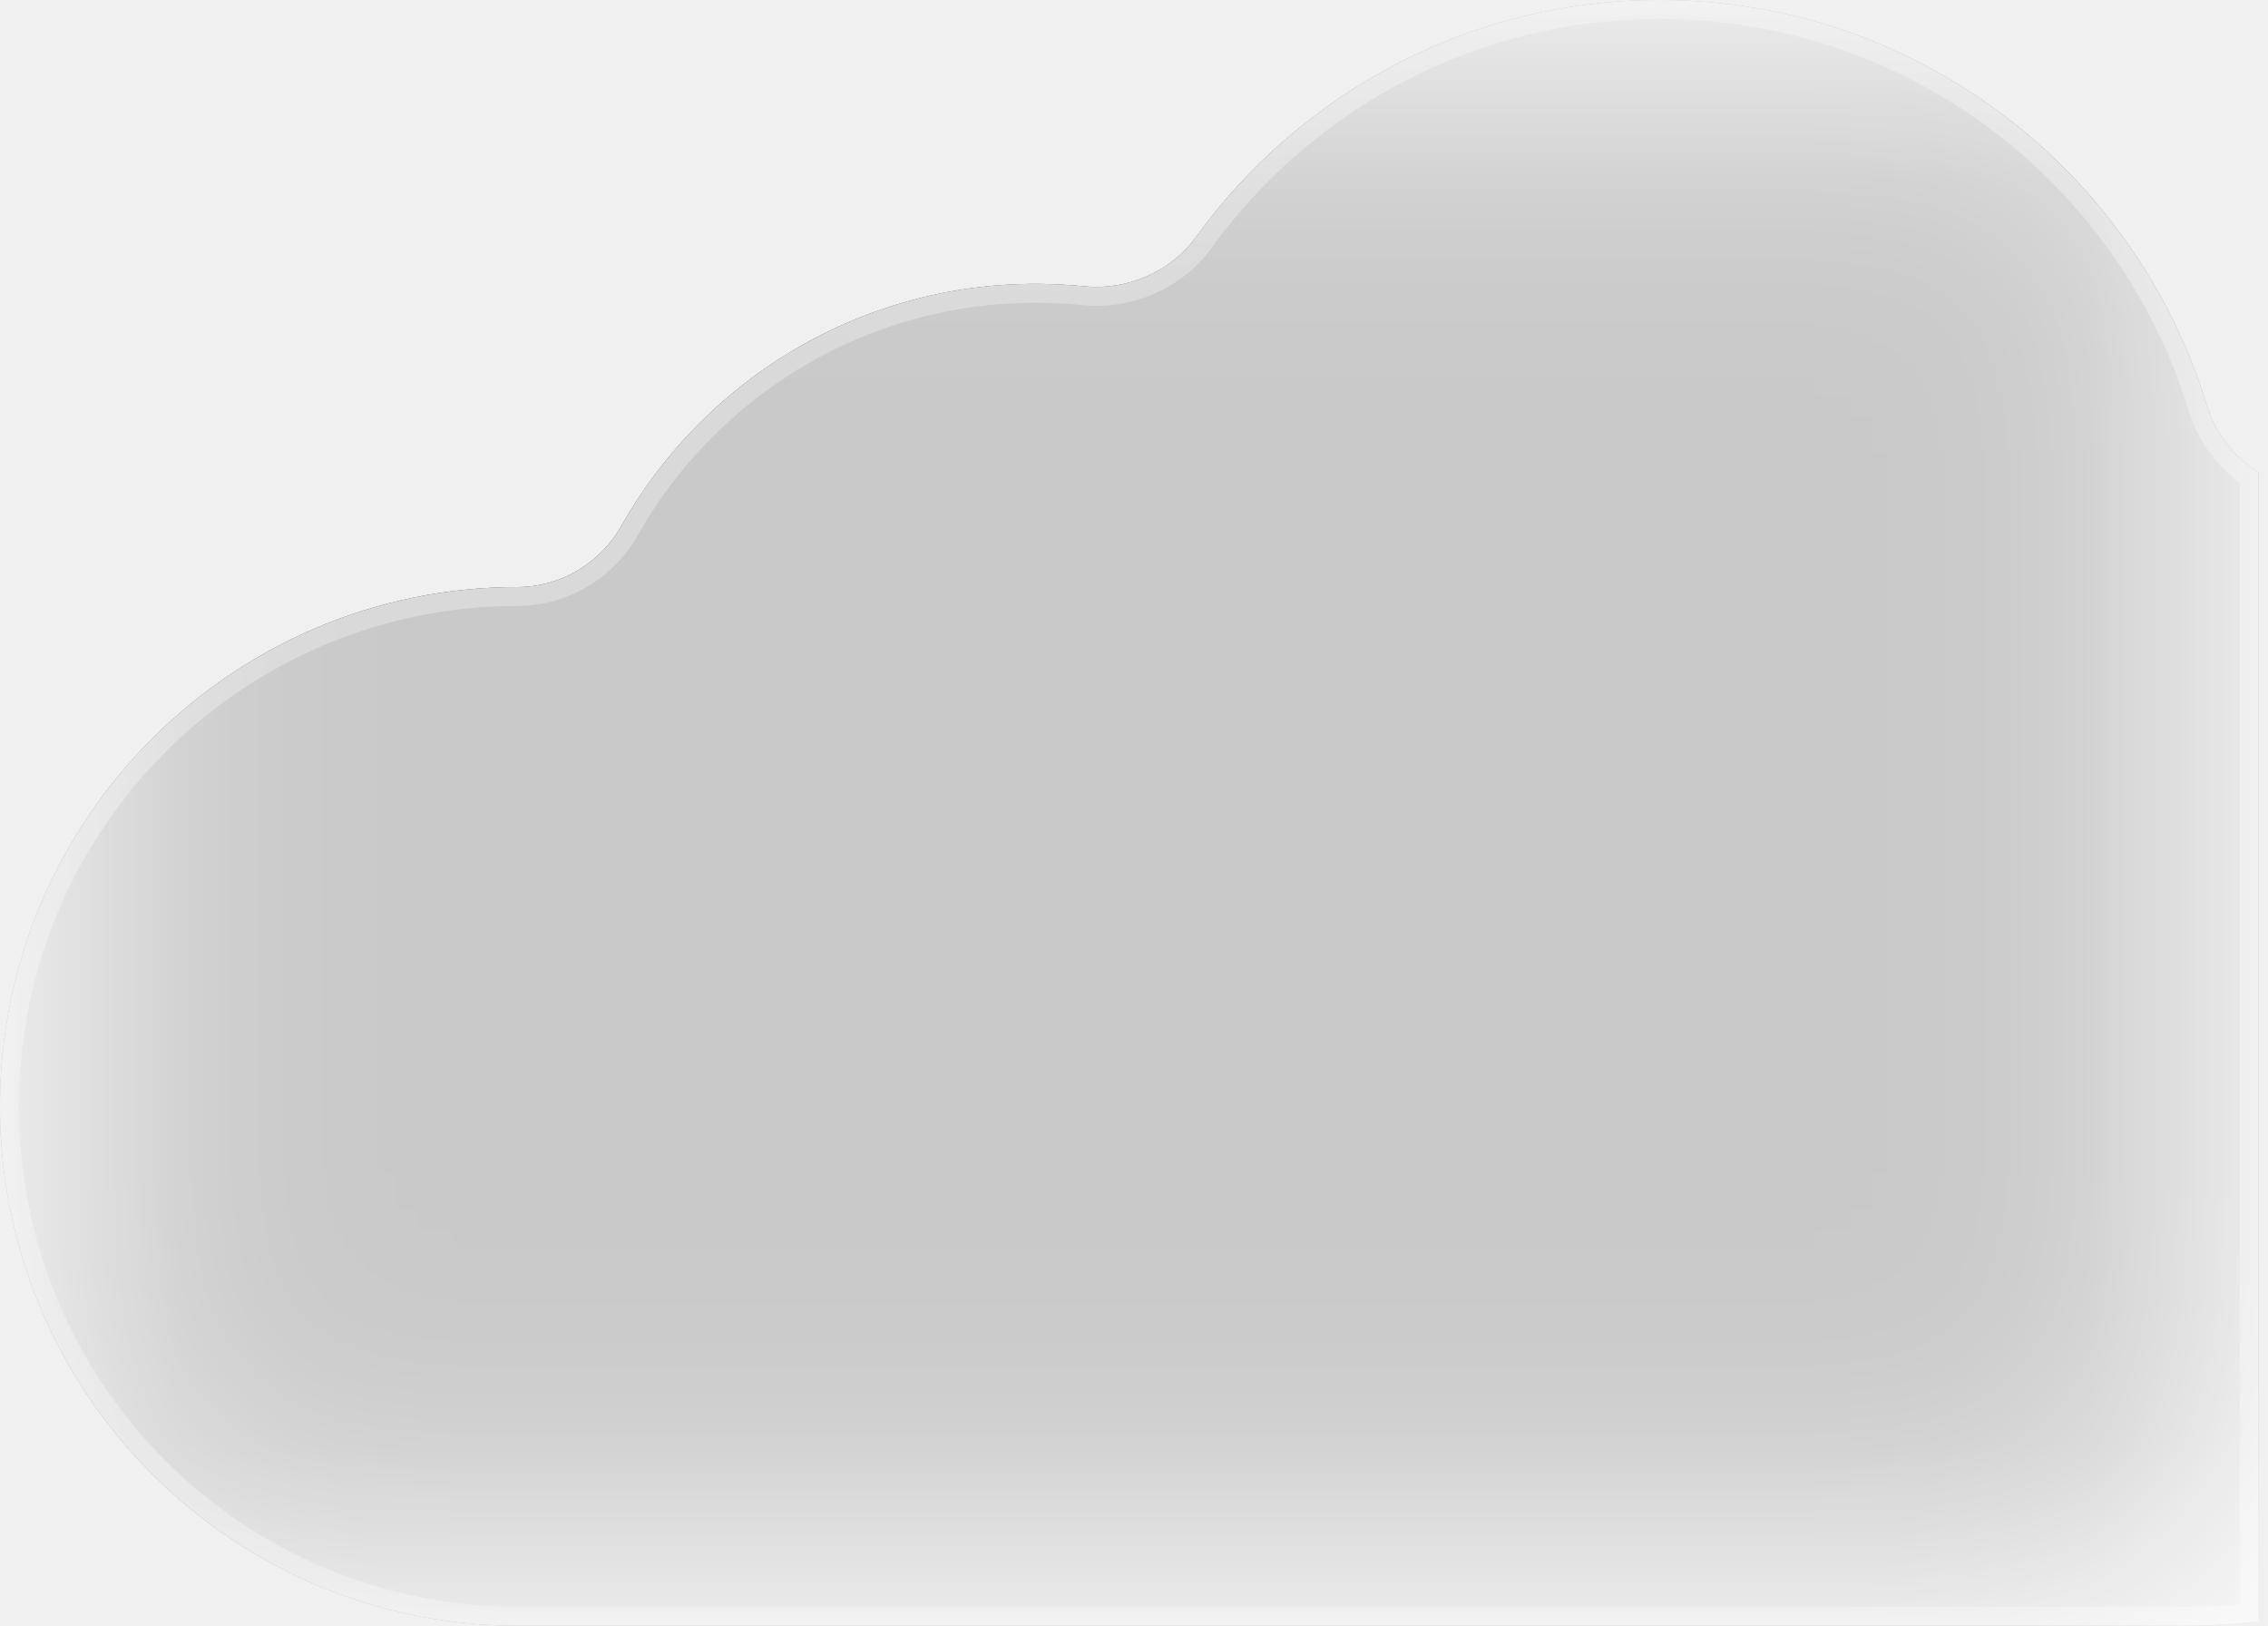
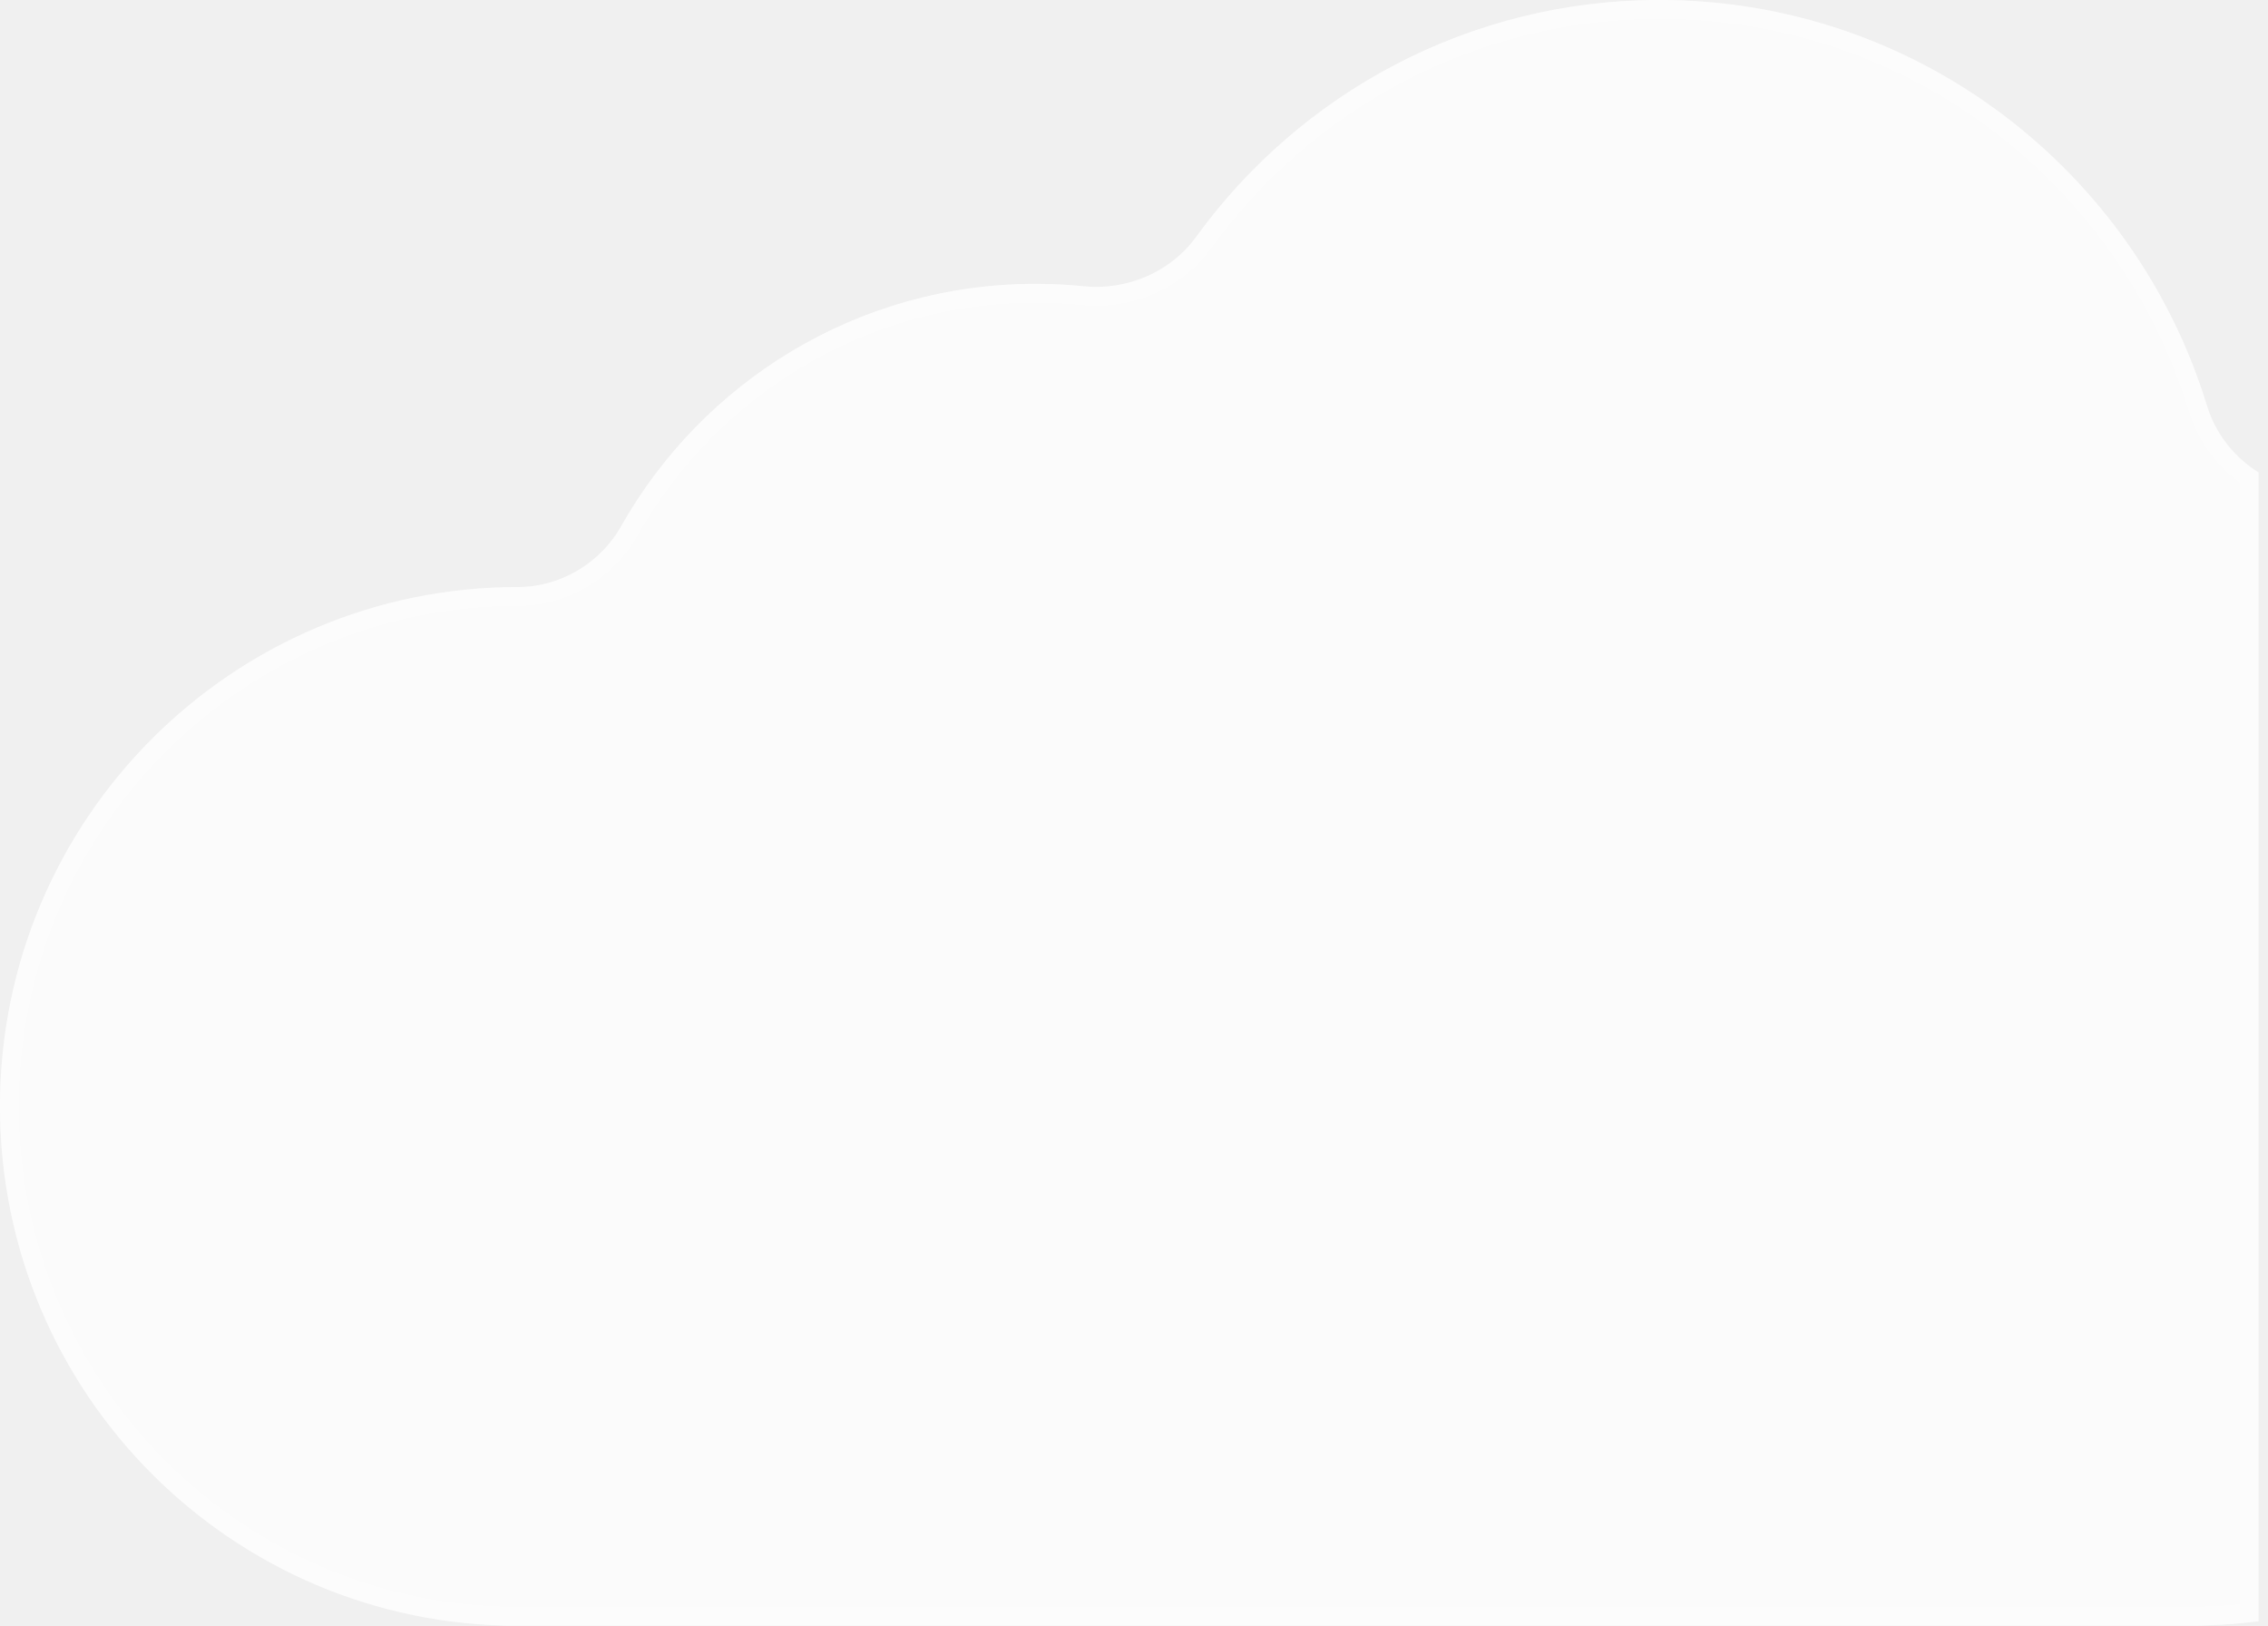
<svg xmlns="http://www.w3.org/2000/svg" width="120" height="86" viewBox="0 0 120 86" fill="none">
  <g filter="url(#filter0_b_6765_18220)">
    <path d="M0 58.528C0 73.7 12.266 86 27.396 86H115.711C116.994 86 118.259 85.92 119.5 85.765V24.995C118.212 24.194 117.222 22.943 116.768 21.459C112.969 9.034 101.439 0 87.804 0C77.726 0 68.797 4.936 63.291 12.529C61.94 14.392 59.638 15.376 57.348 15.144C56.508 15.059 55.655 15.016 54.792 15.016C45.39 15.016 37.192 20.183 32.866 27.839C31.758 29.799 29.648 31.056 27.396 31.056C12.266 31.056 0 43.355 0 58.528Z" fill="white" fill-opacity="0.7" />
    <path d="M27.396 85.5C12.543 85.5 0.5 73.425 0.5 58.528C0.5 43.63 12.543 31.556 27.396 31.556C29.832 31.556 32.107 30.199 33.301 28.085C37.542 20.579 45.578 15.516 54.792 15.516C55.639 15.516 56.474 15.559 57.298 15.642C59.757 15.89 62.236 14.836 63.696 12.822C69.112 5.353 77.893 0.5 87.804 0.5C101.212 0.5 112.553 9.384 116.29 21.605C116.752 23.117 117.728 24.401 119 25.266V85.32C117.92 85.439 116.823 85.5 115.711 85.5H27.396Z" stroke="white" stroke-opacity="0.4" />
  </g>
  <defs>
    <filter id="filter0_b_6765_18220" x="-20" y="-20" width="159.5" height="126" filterUnits="userSpaceOnUse" color-interpolation-filters="sRGB">
-       <feFlood flood-opacity="6" result="BackgroundImageFix" />
+       <feFlood flood-opacity="0" result="BackgroundImageFix" />
      <feGaussianBlur in="BackgroundImageFix" stdDeviation="10" />
      <feComposite in2="SourceAlpha" operator="in" result="effect1_backgroundBlur_6765_18220" />
      <feBlend mode="normal" in="SourceGraphic" in2="effect1_backgroundBlur_6765_18220" result="shape" />
    </filter>
  </defs>
</svg>
